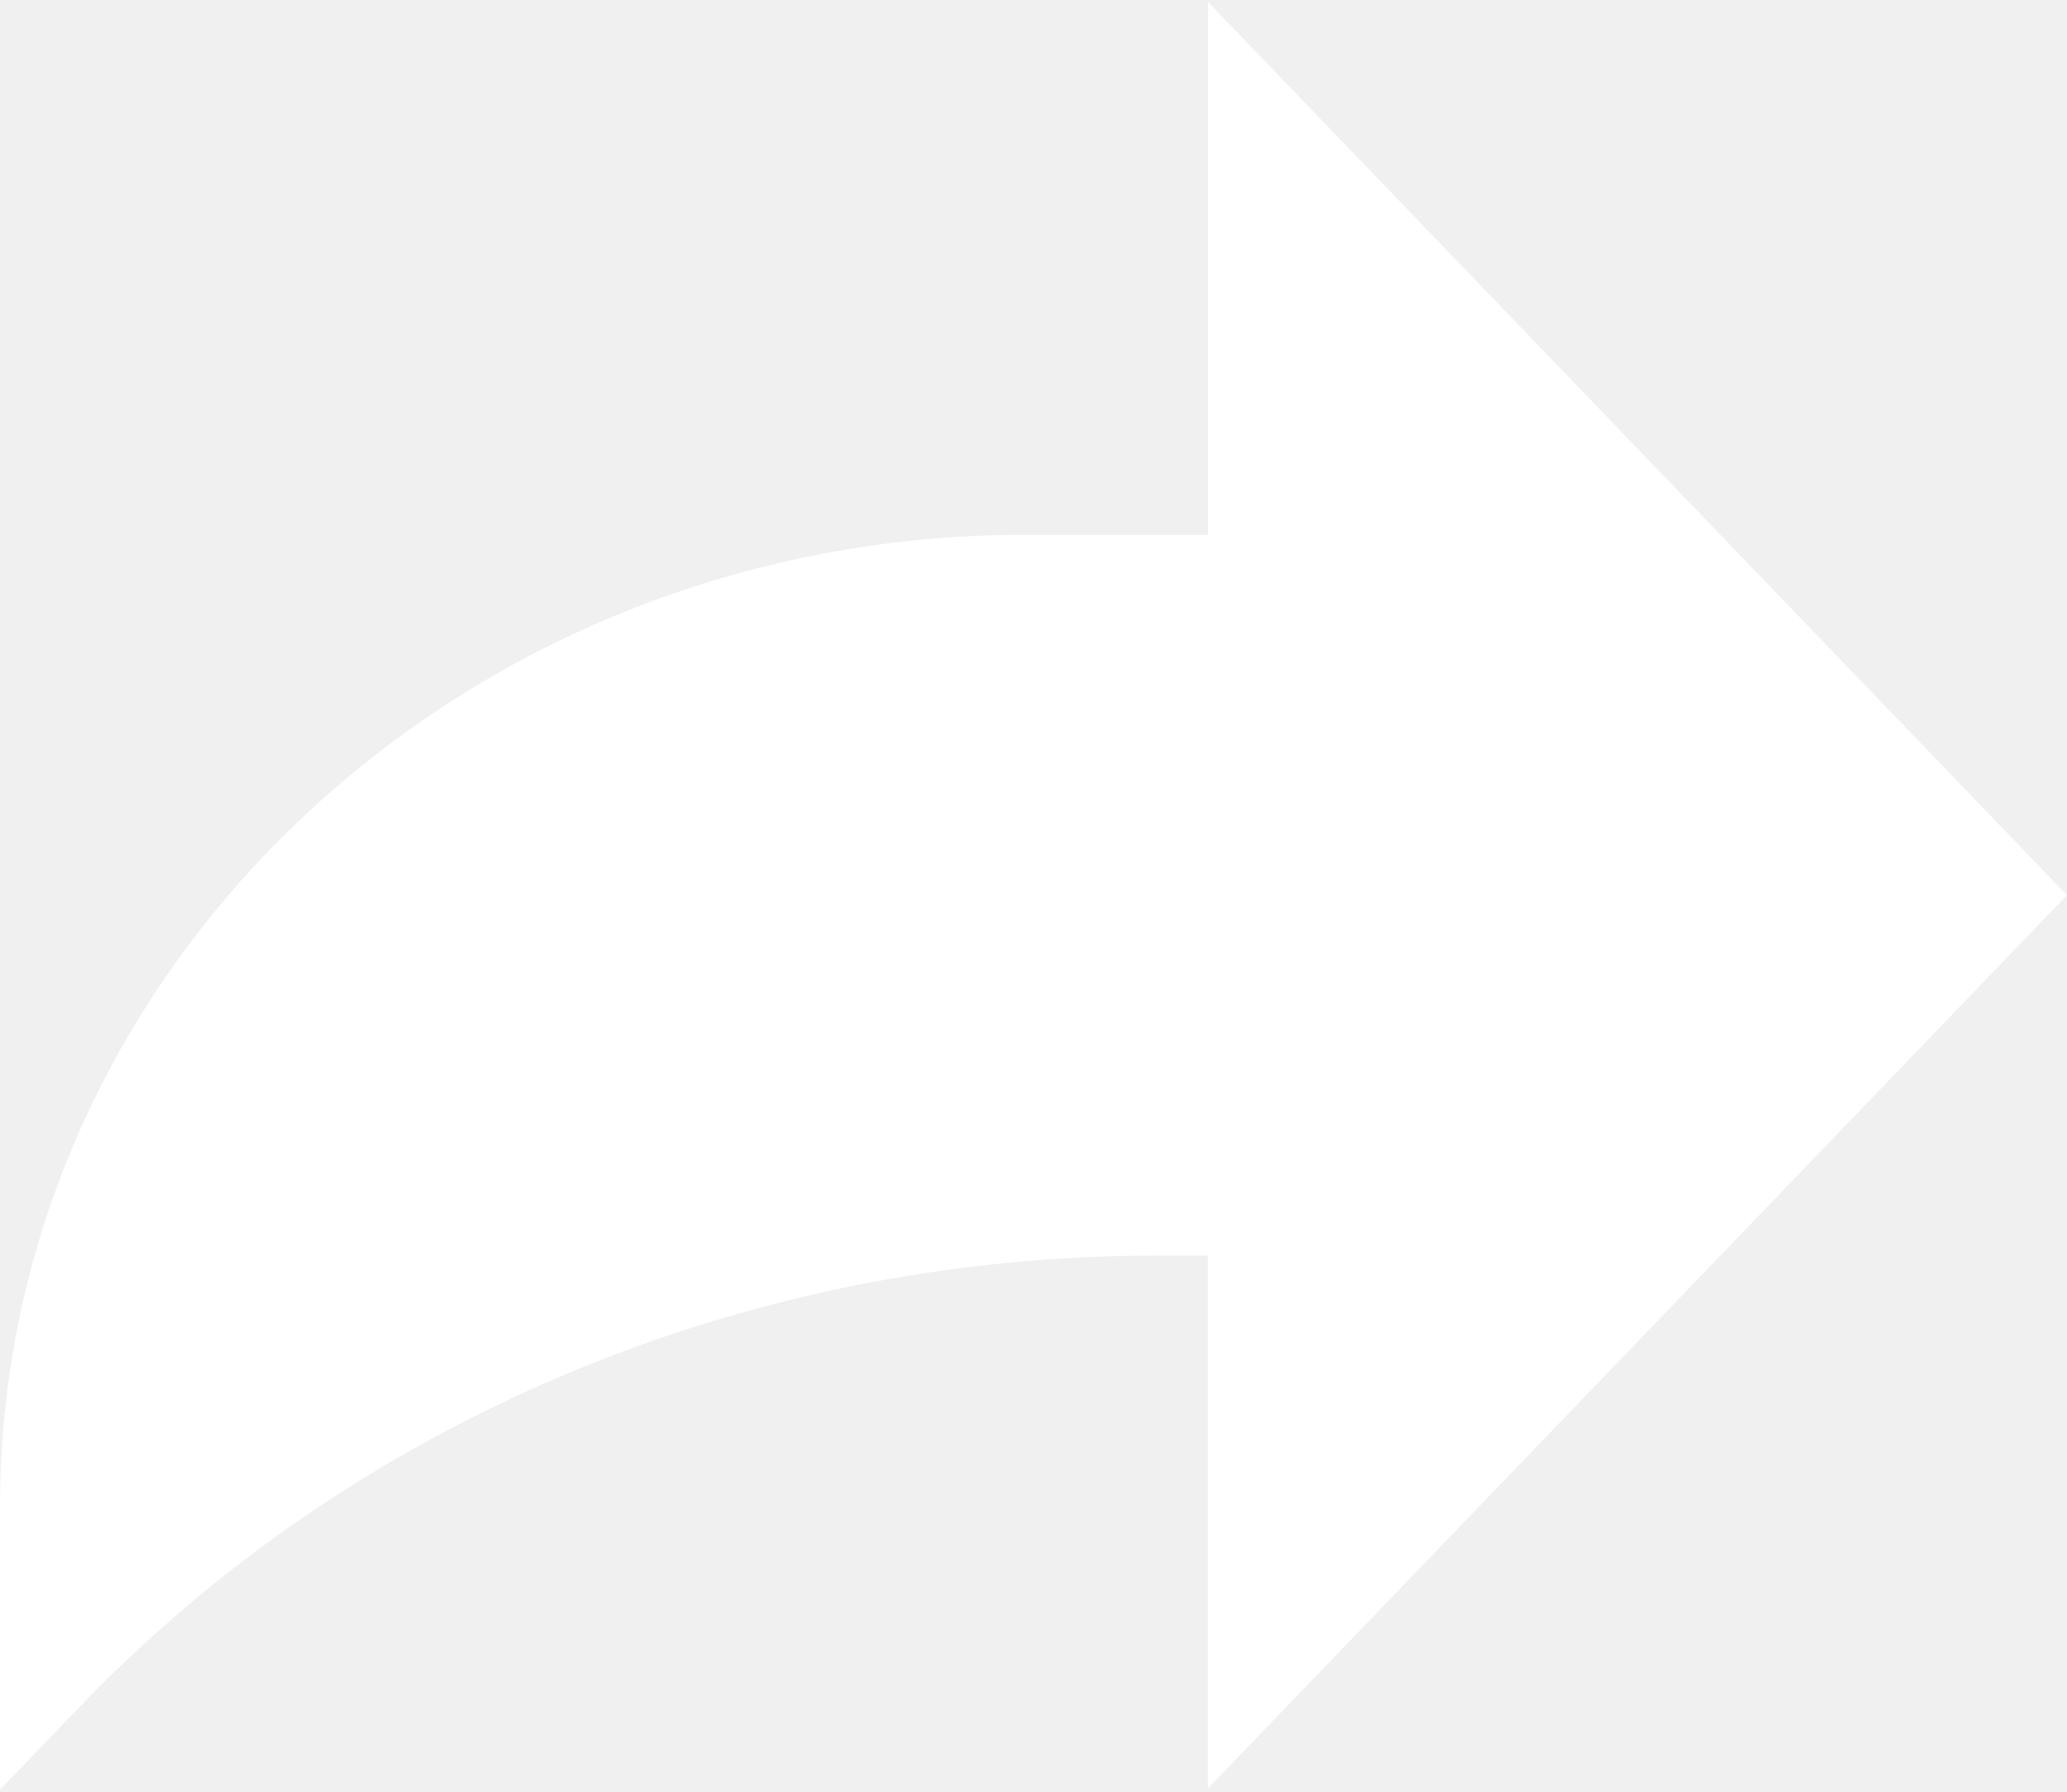
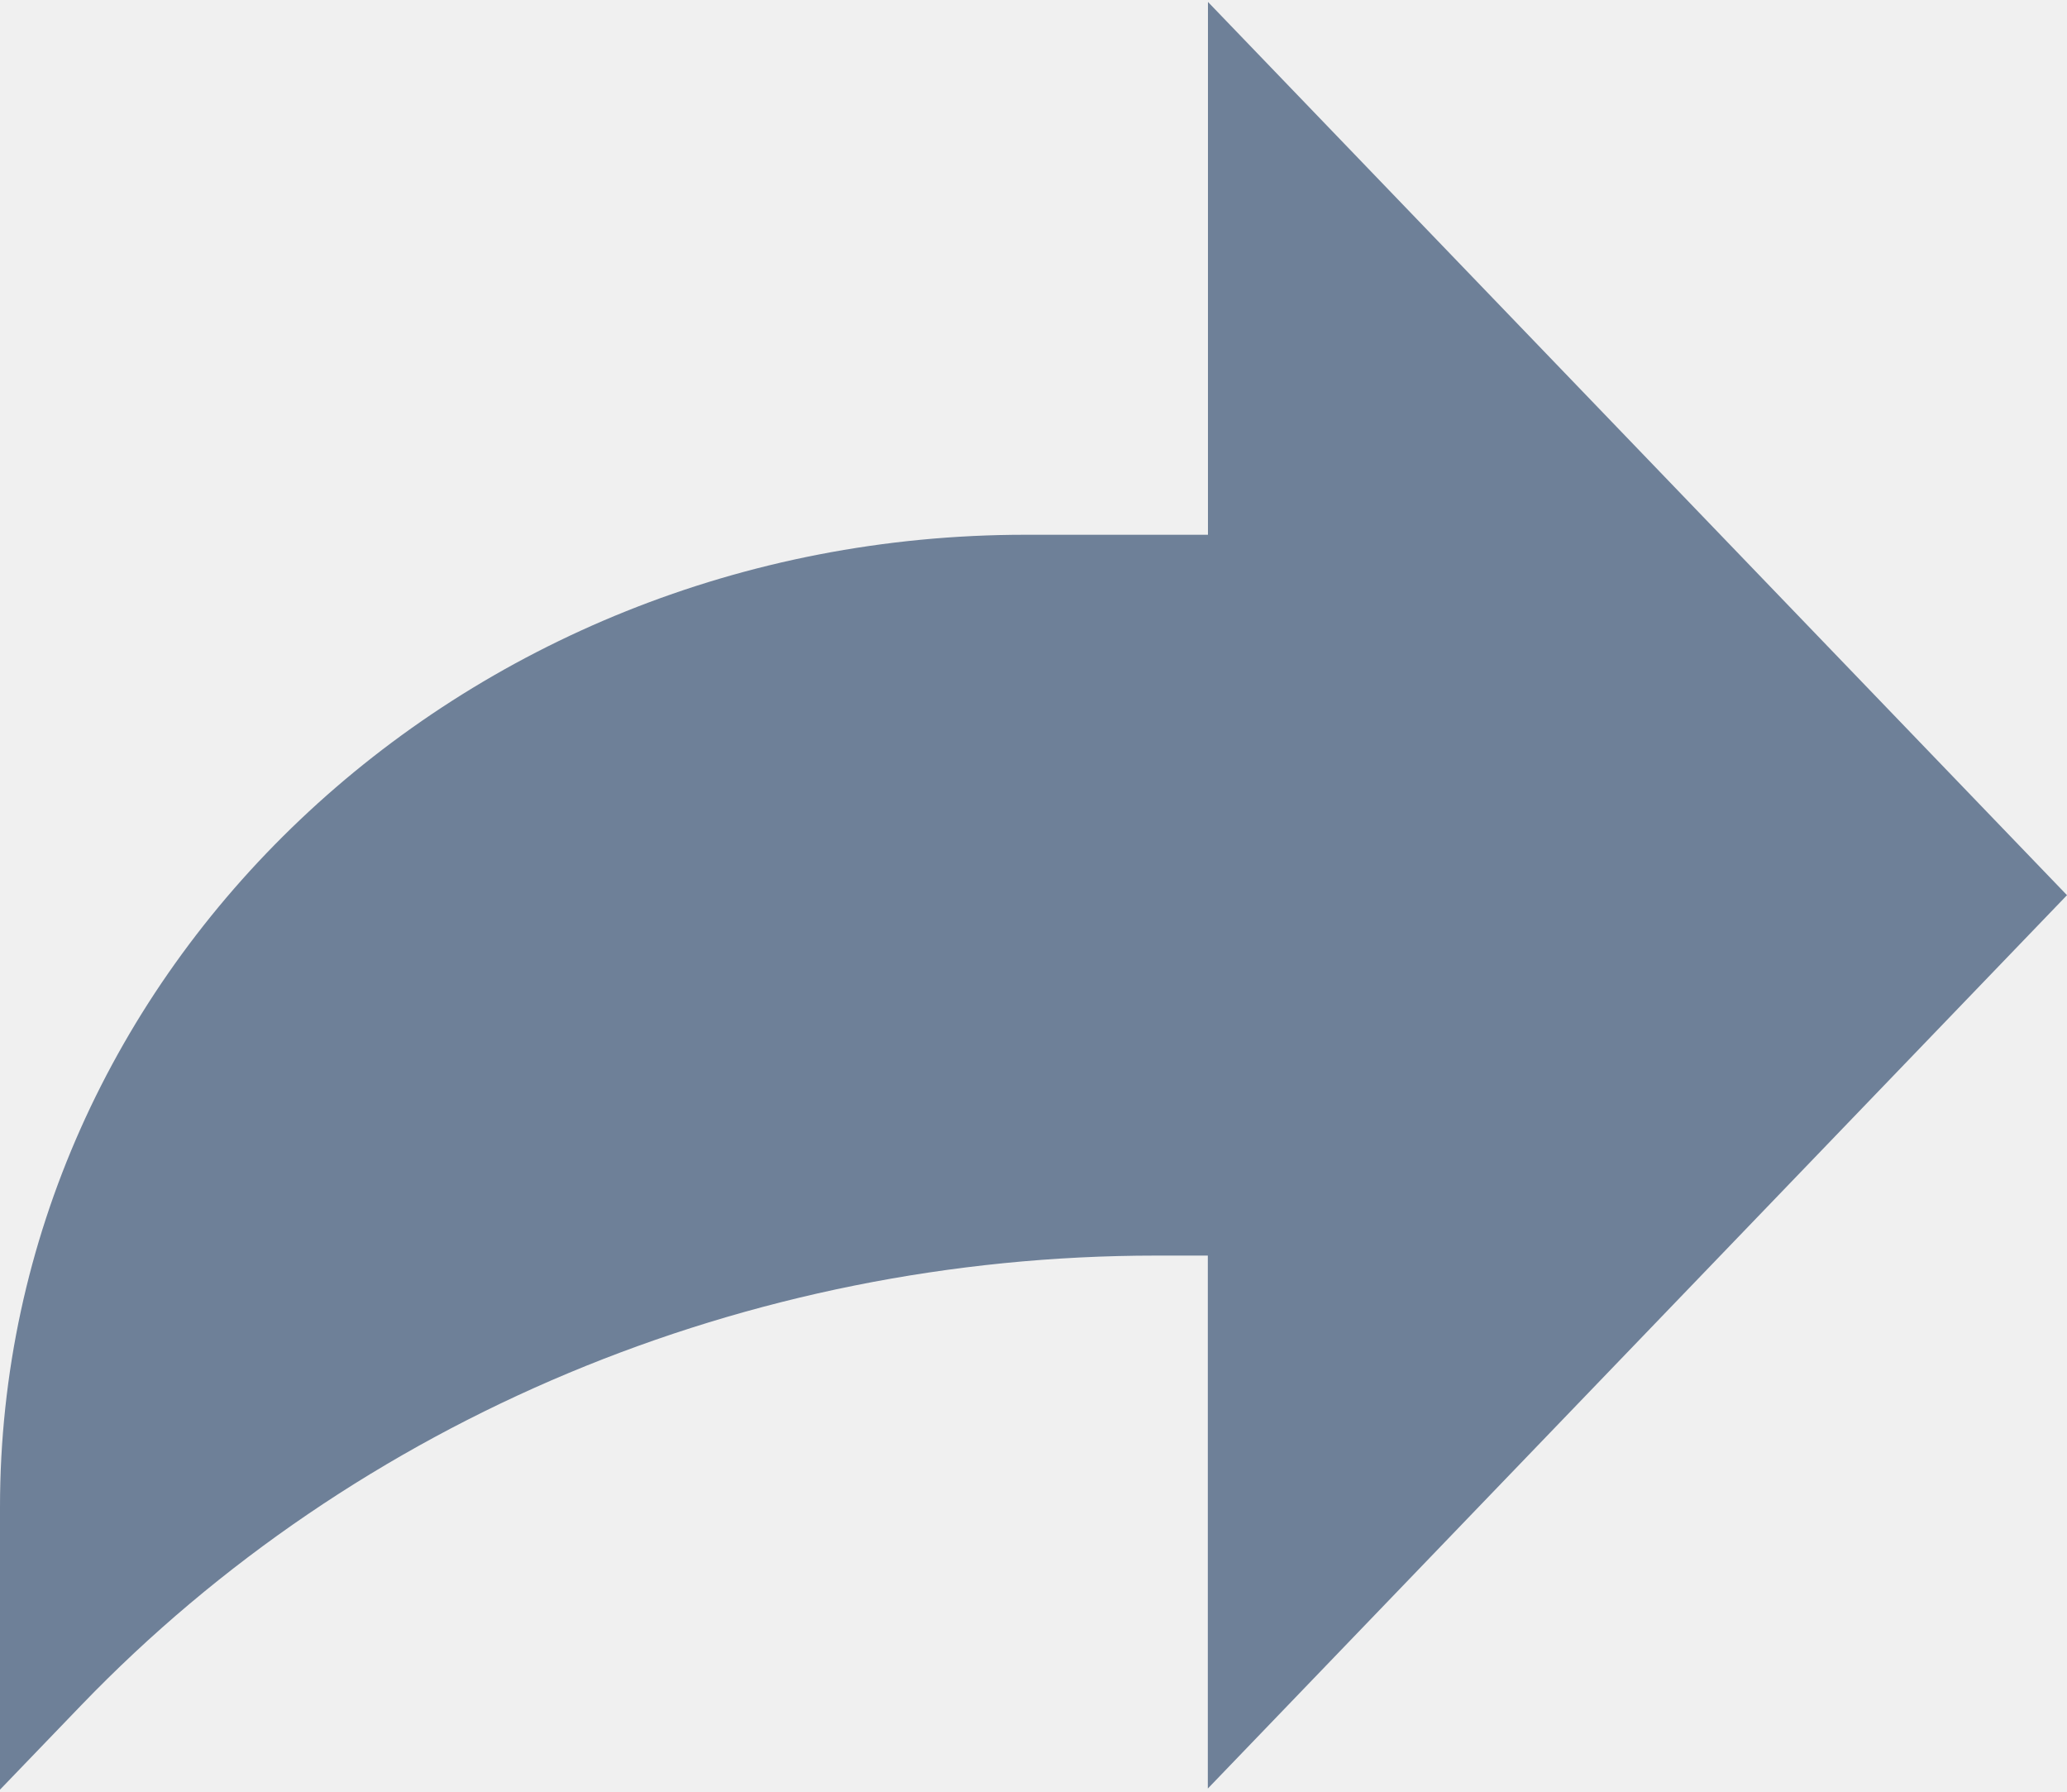
<svg xmlns="http://www.w3.org/2000/svg" width="15" height="13">
-   <path fill="#FFFFFF" d="M15 6.495L8.766.014V3.88H7.441C3.33 3.88 0 7.039 0 10.936v2.049l.589-.612C2.59 10.294 5.422 9.11 8.39 9.11h.375v3.867L15 6.495z" />
+   <path fill="#6E8098" d="M15 6.495L8.766.014V3.88H7.441C3.33 3.88 0 7.039 0 10.936v2.049l.589-.612C2.59 10.294 5.422 9.11 8.39 9.11h.375v3.867L15 6.495z" />
</svg>
